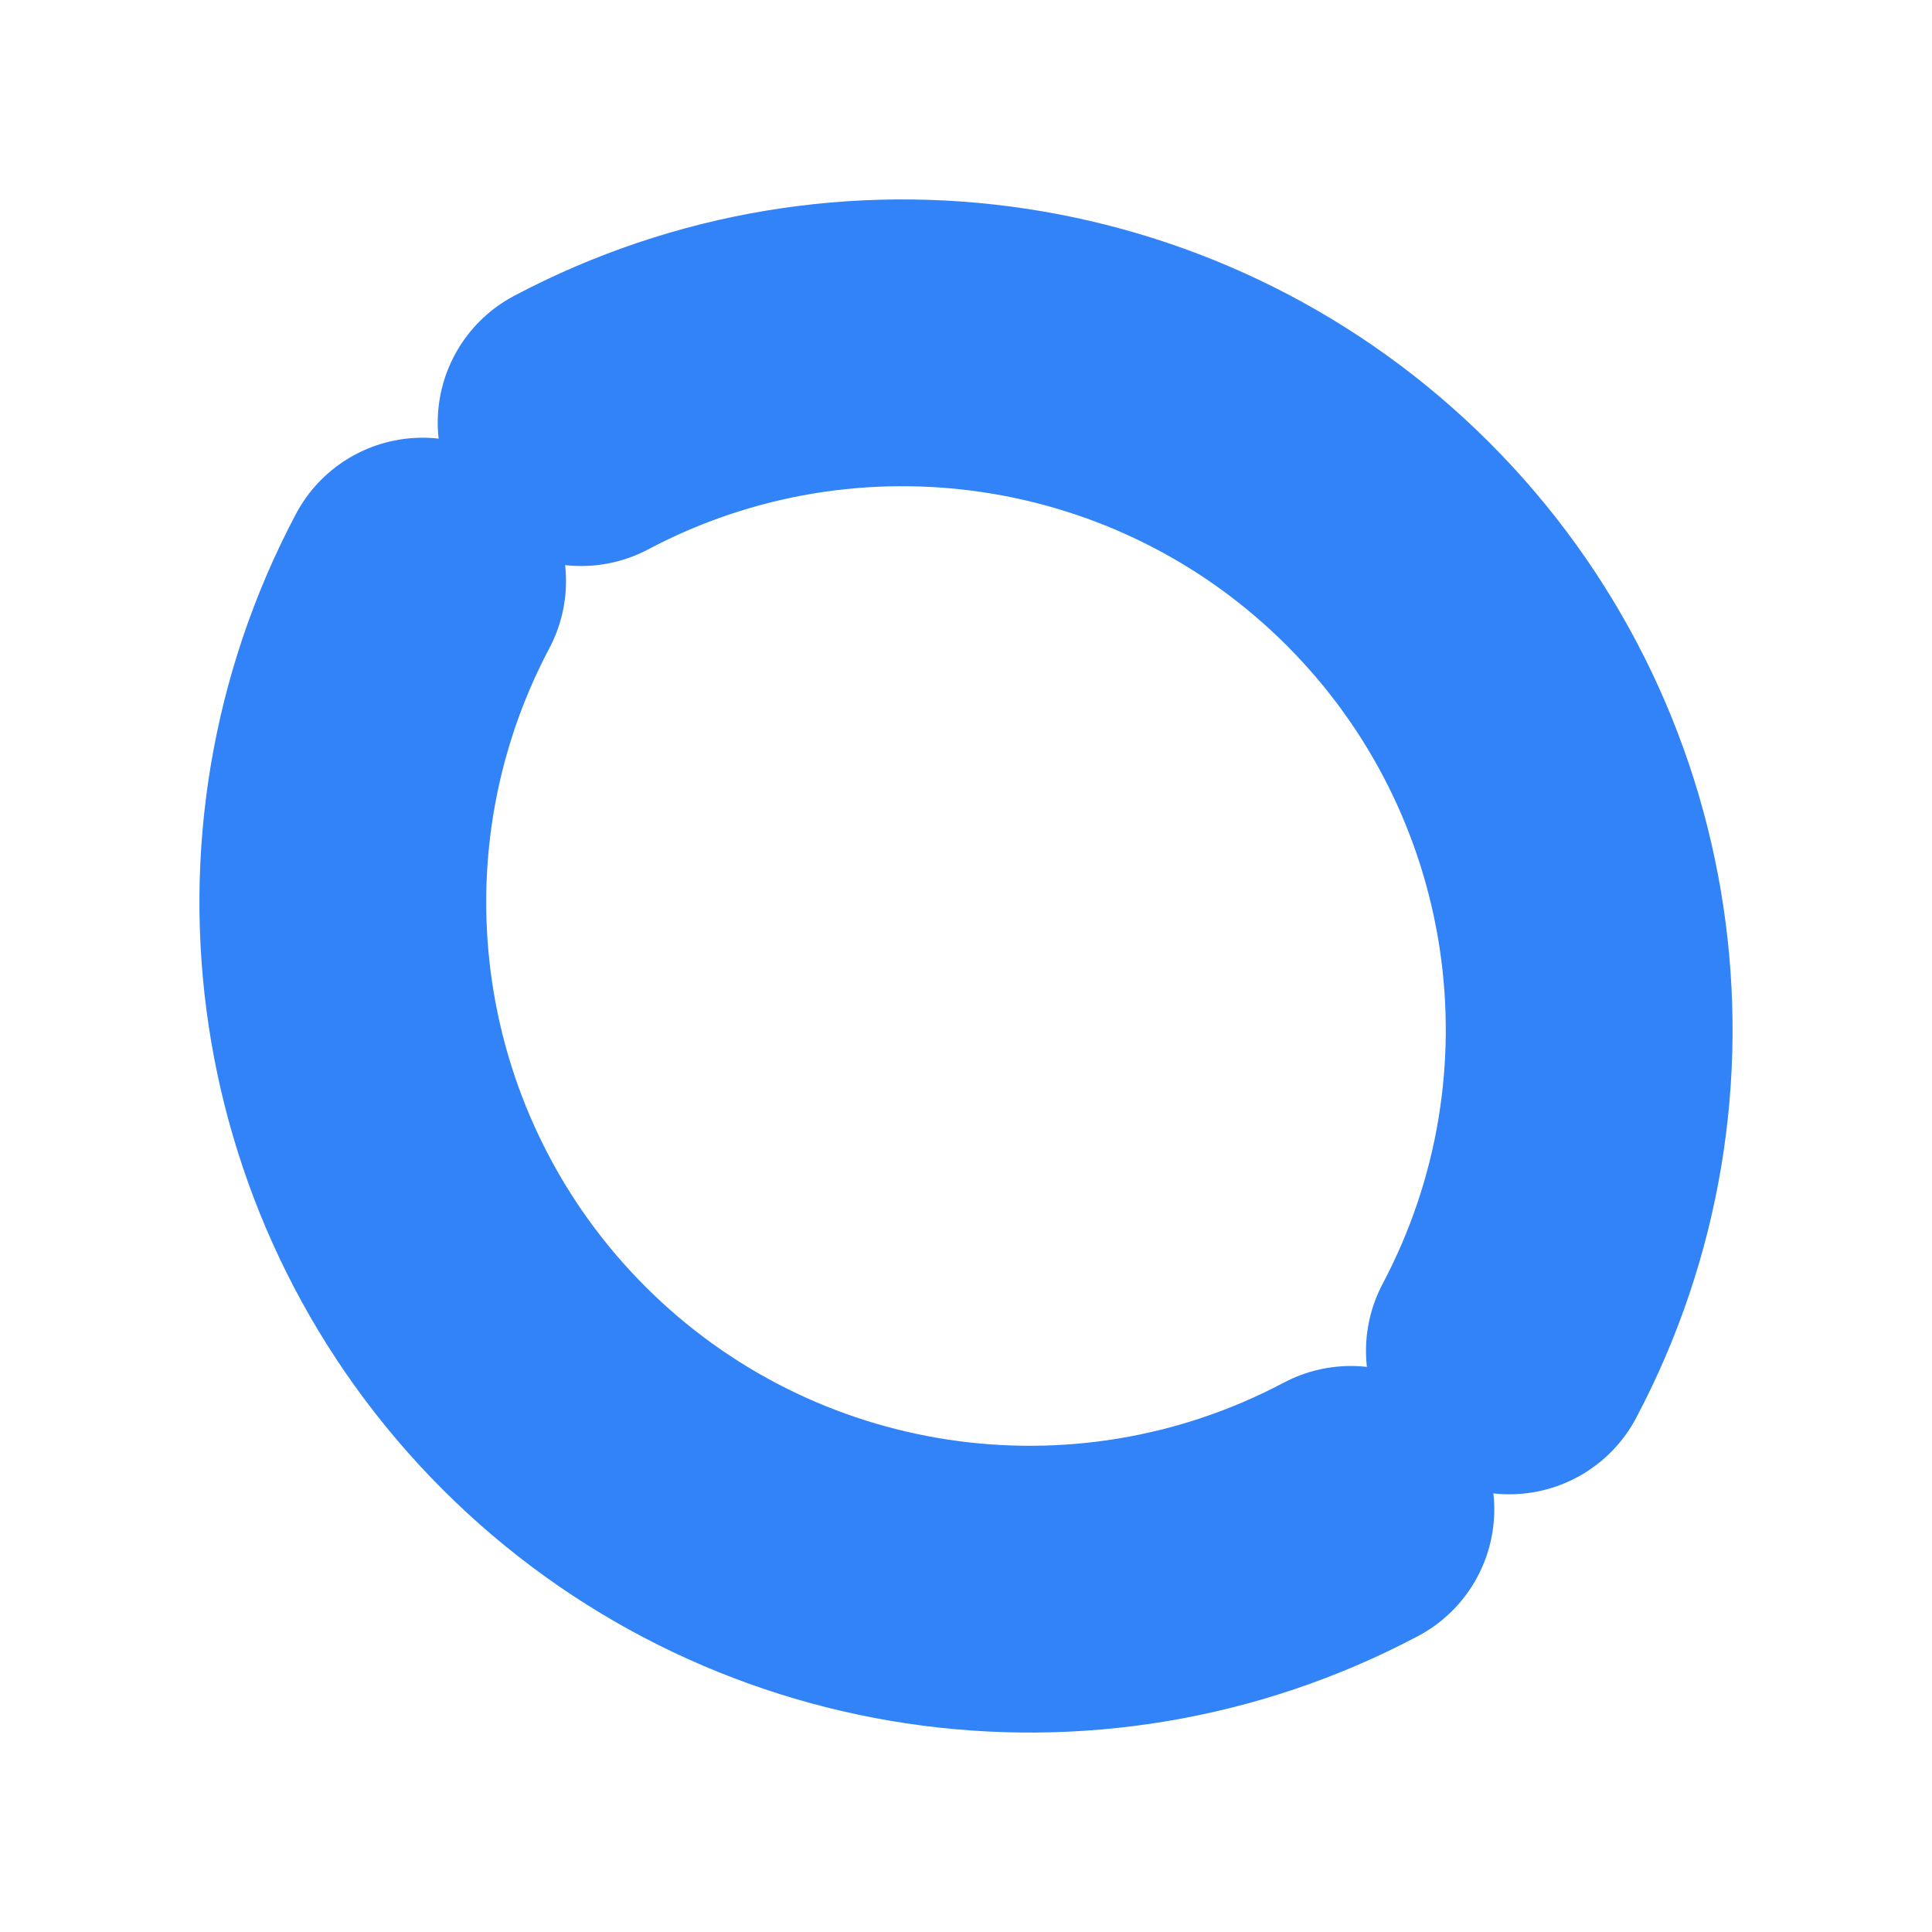
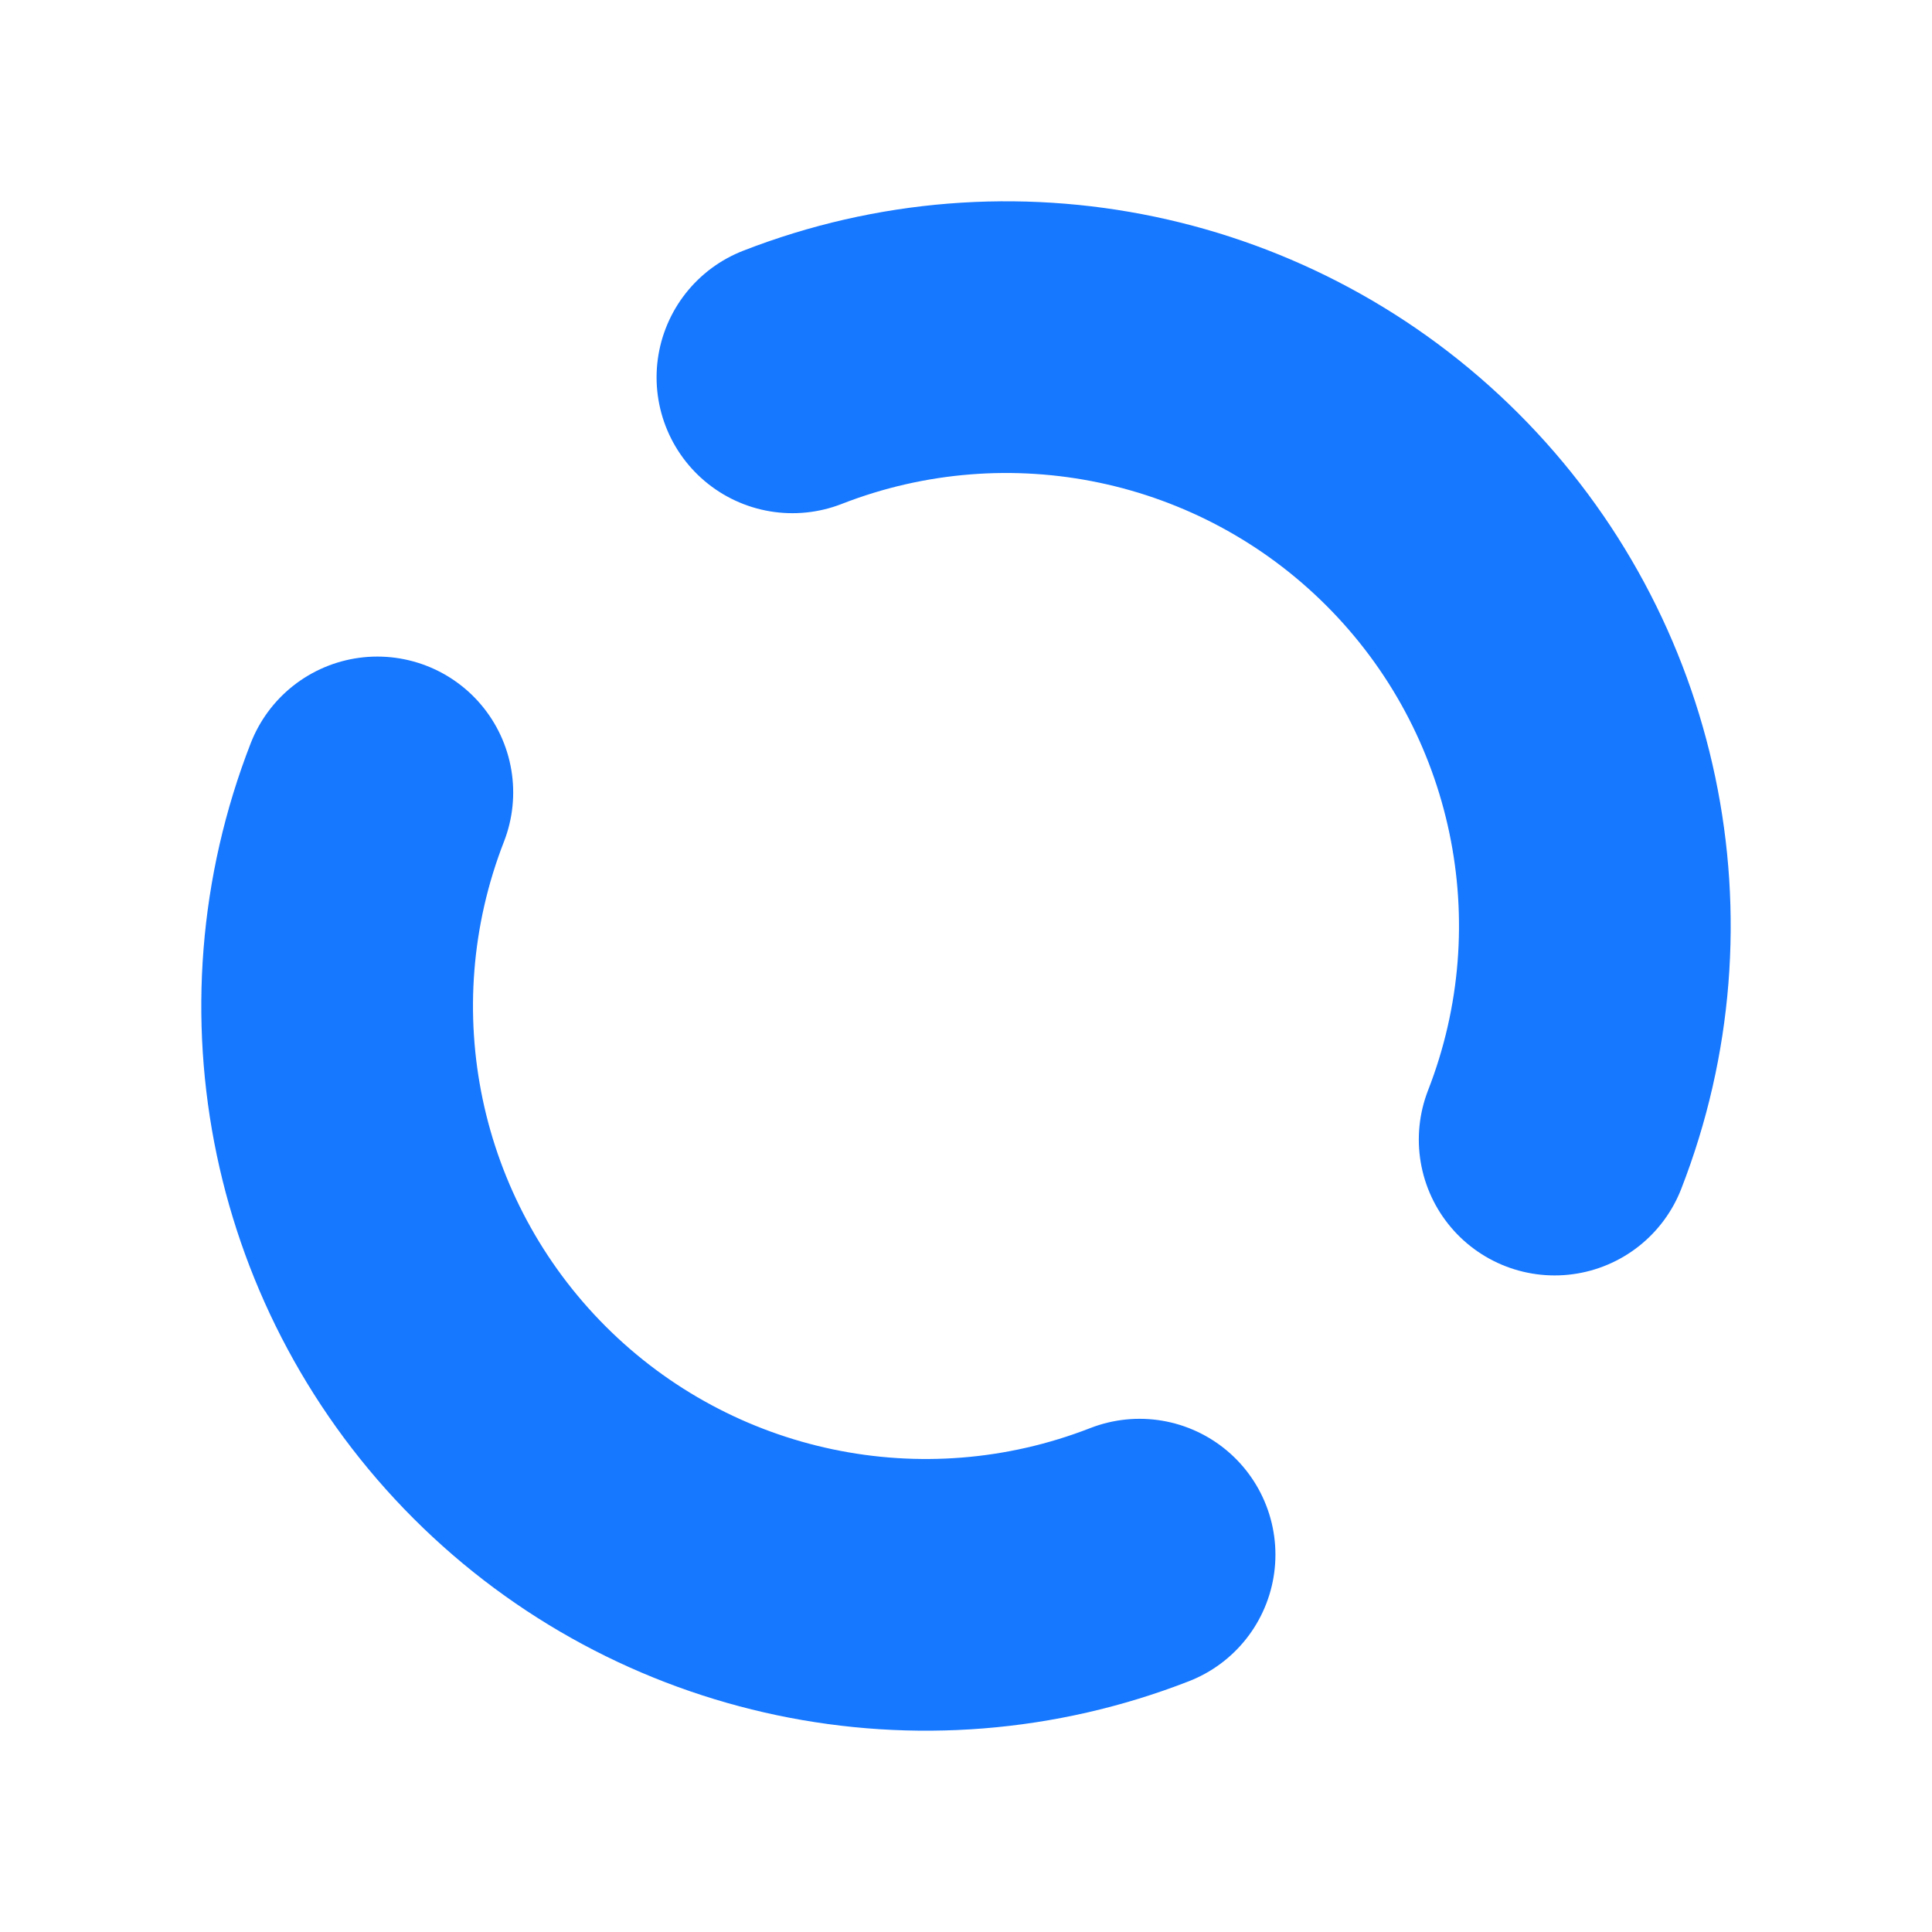
<svg xmlns="http://www.w3.org/2000/svg" viewBox="0 0 512 512">
-   <path d="M154 112 A182 182 0 0 1 400 358" fill="none" stroke="#3183F7" stroke-width="76" stroke-linecap="round" />
-   <path d="M358 400 A182 182 0 0 1 112 154" fill="none" stroke="#3183F7" stroke-width="76" stroke-linecap="round" />
+   <path d="M 210 100 A 156 156 0 0 1 412 302" fill="none" stroke="#1677FF" stroke-width="72" stroke-linecap="round" />
+   <path d="M 302 412 A 156 156 0 0 1 100 210" fill="none" stroke="#1677FF" stroke-width="72" stroke-linecap="round" />
</svg>
